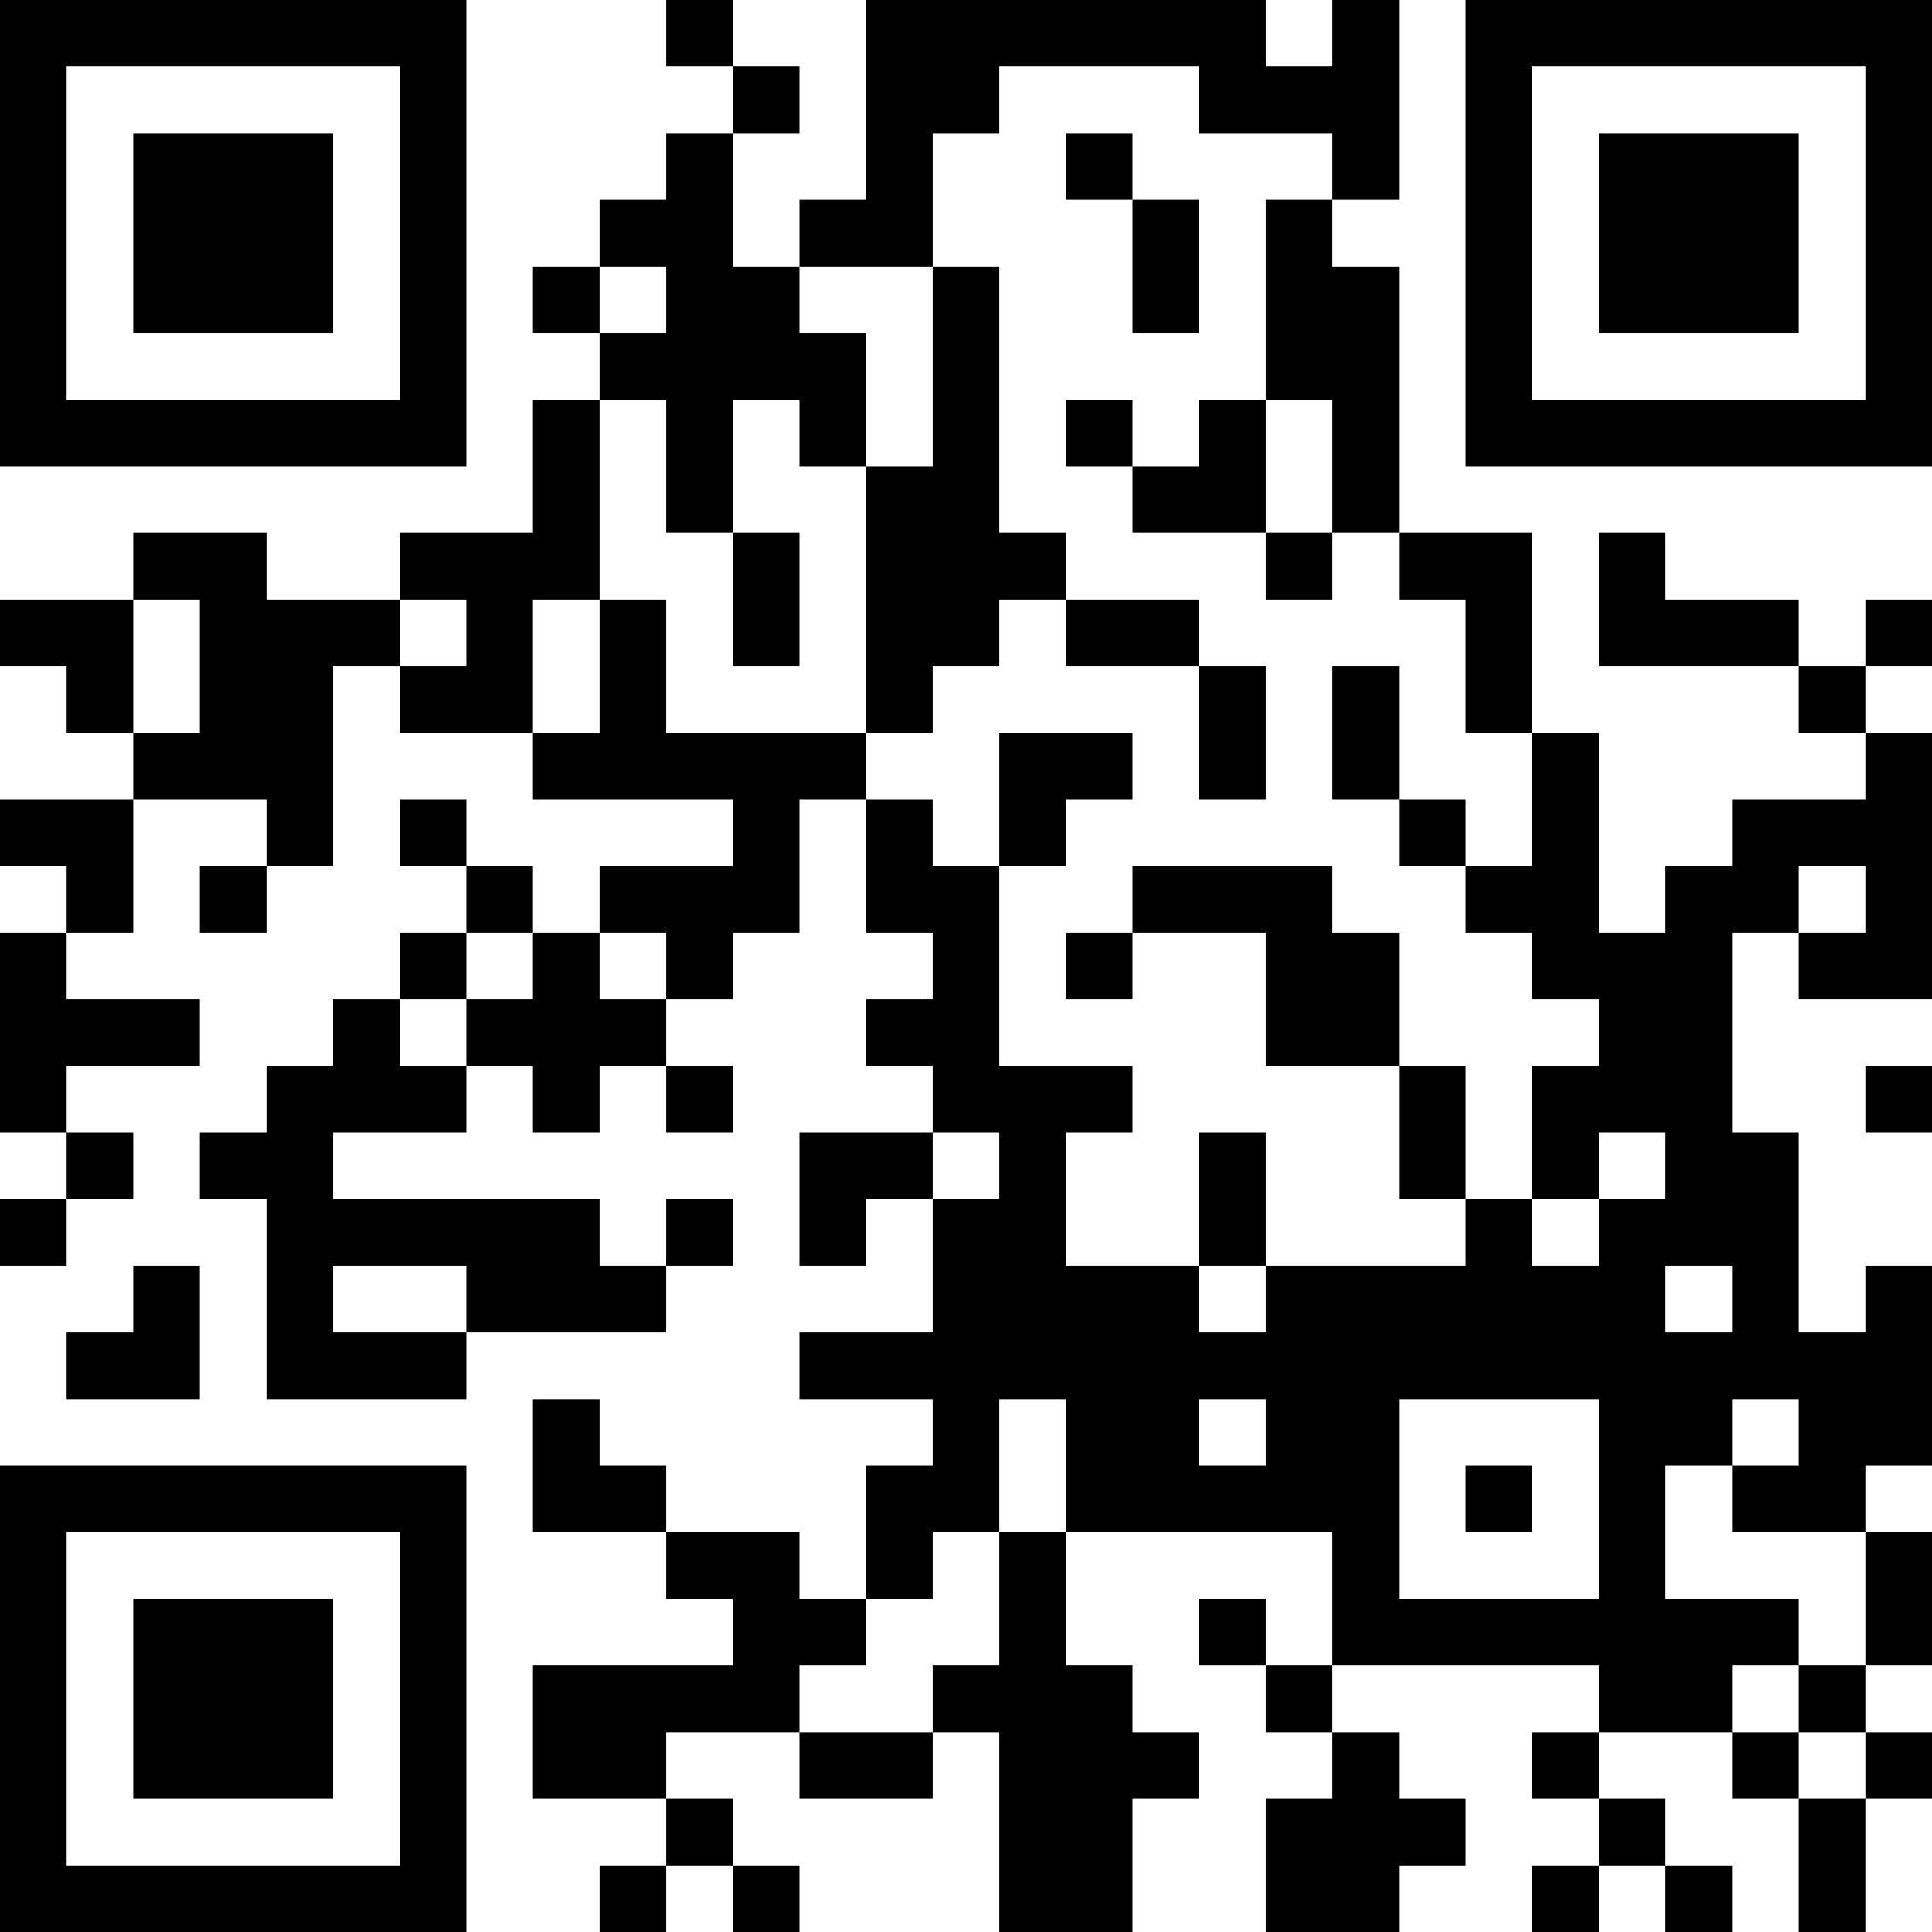
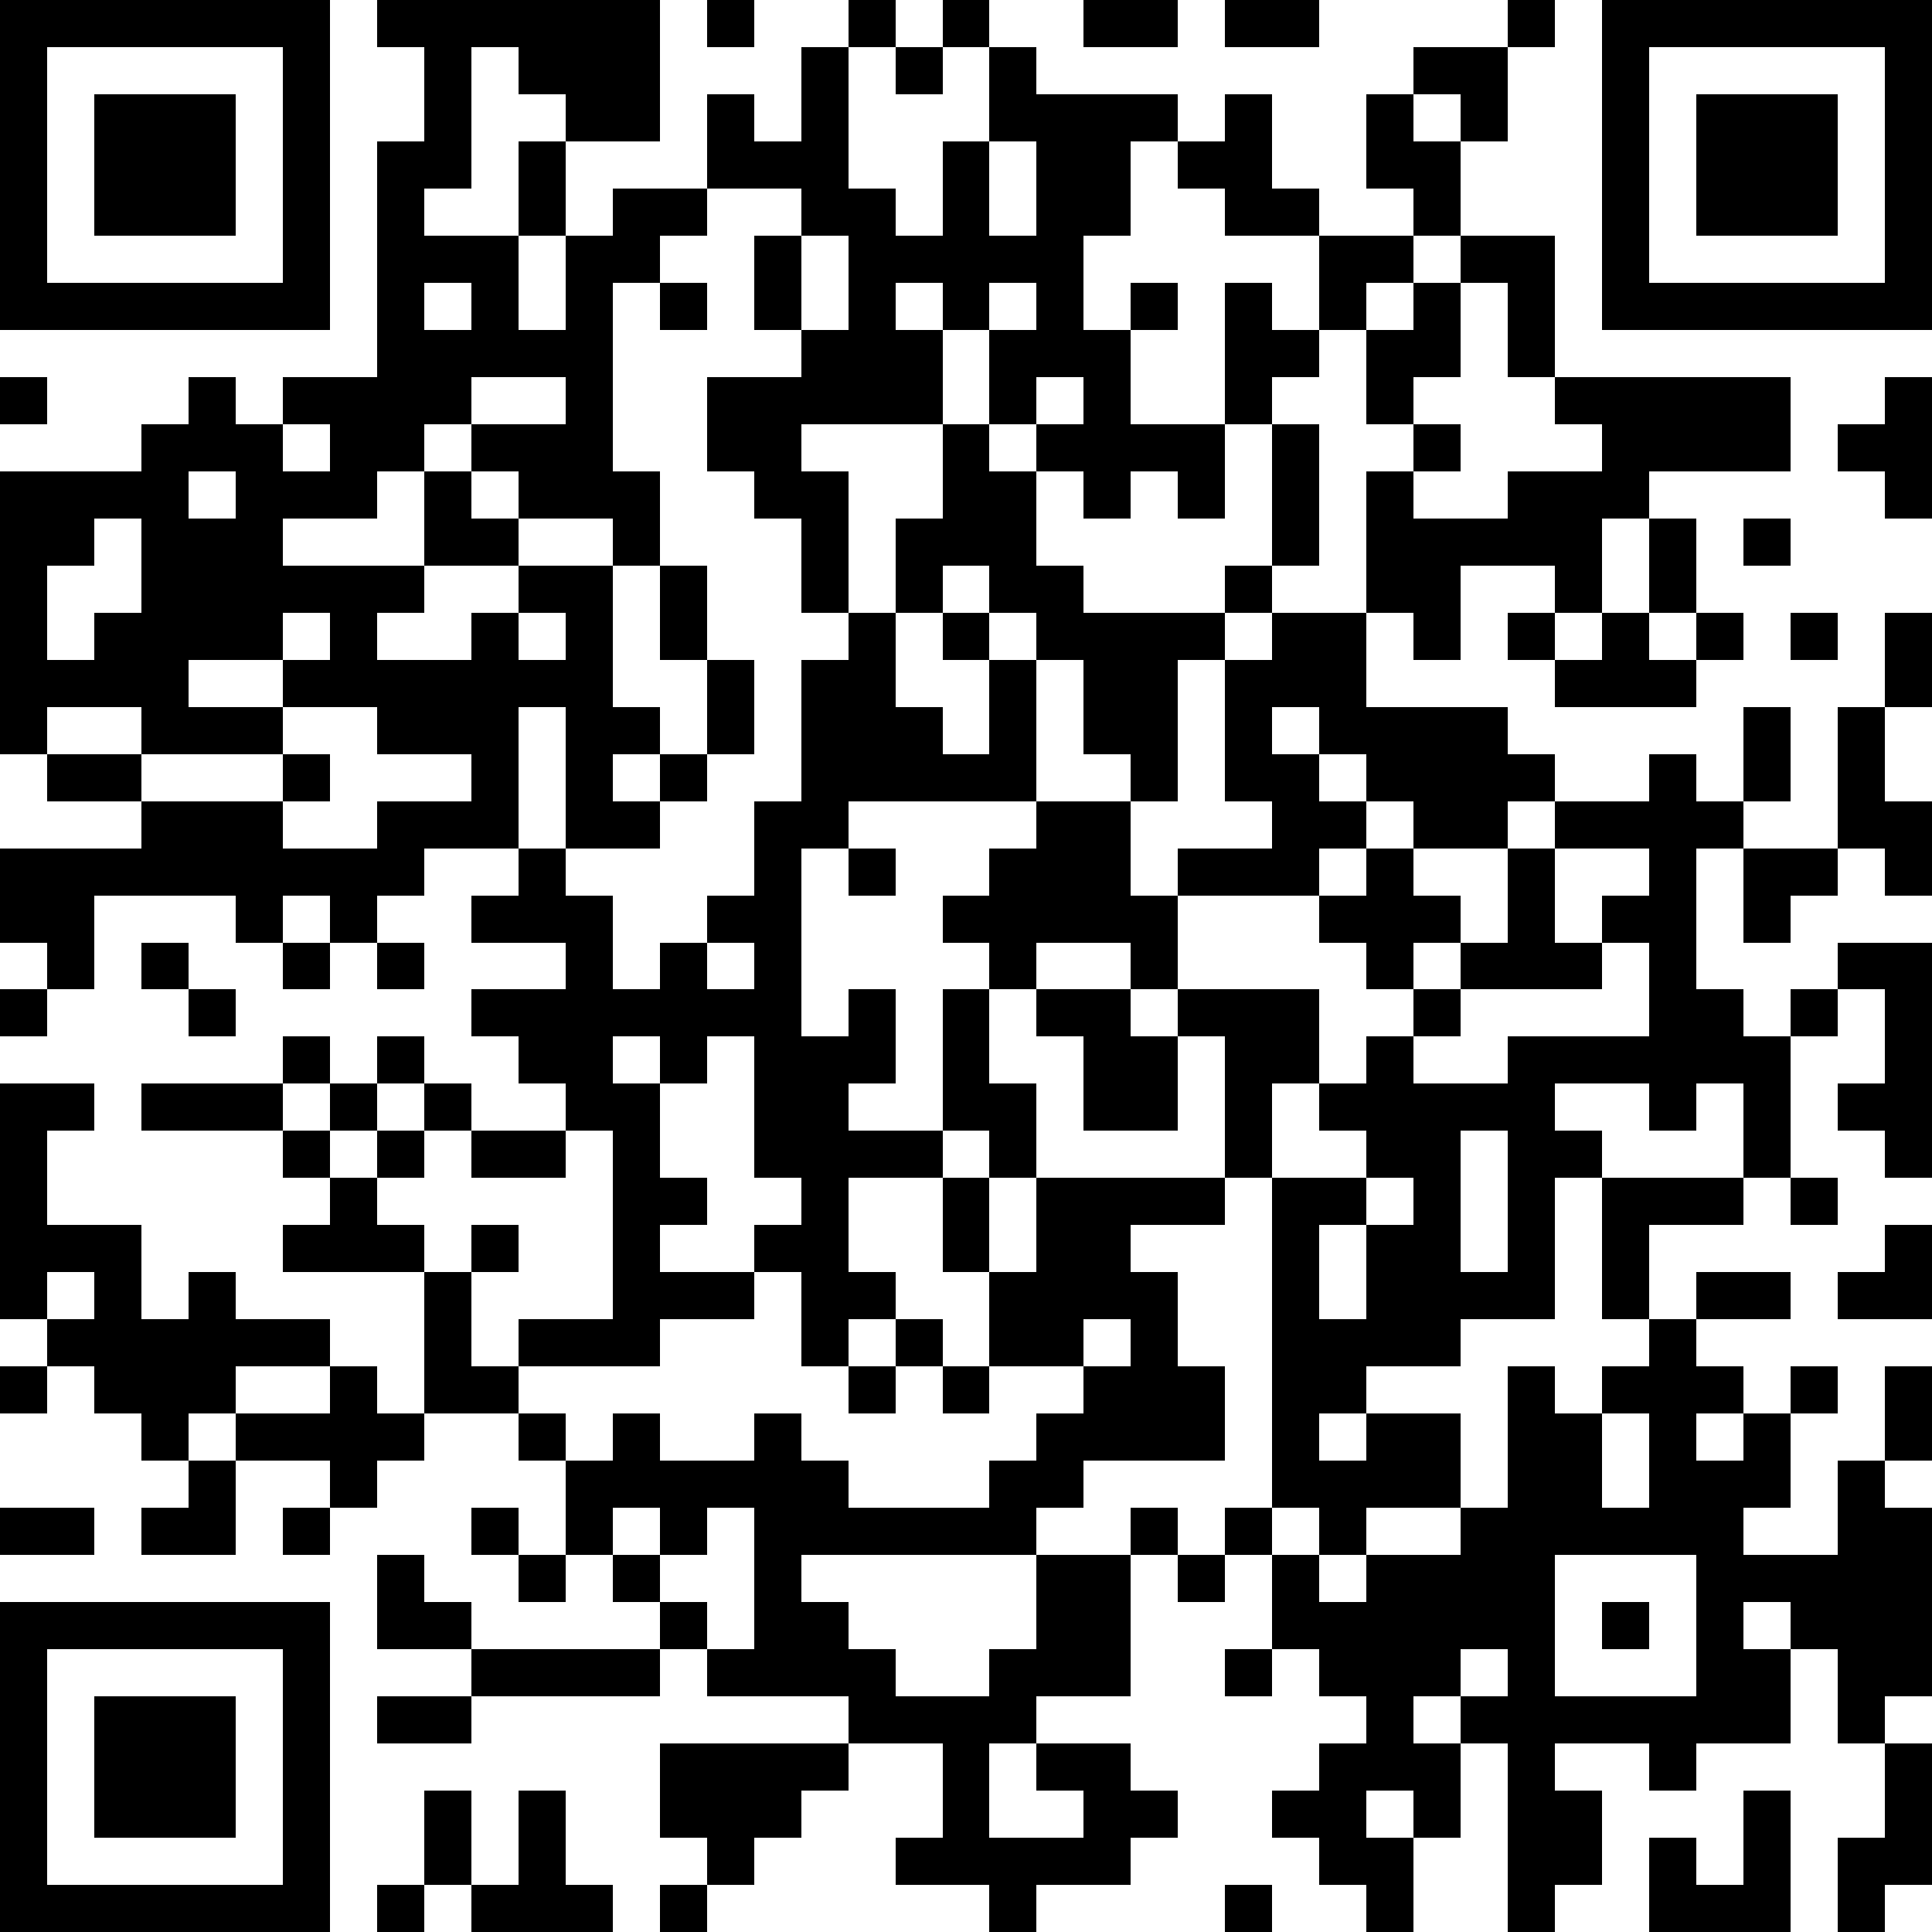
- <svg xmlns="http://www.w3.org/2000/svg" width="29mm" height="29mm" version="1.1" viewBox="0 0 29 29">
-   <path d="M0,0H1V1H0zM1,0H2V1H1zM2,0H3V1H2zM3,0H4V1H3zM4,0H5V1H4zM5,0H6V1H5zM6,0H7V1H6zM10,0H11V1H10zM13,0H14V1H13zM14,0H15V1H14zM15,0H16V1H15zM16,0H17V1H16zM17,0H18V1H17zM18,0H19V1H18zM20,0H21V1H20zM22,0H23V1H22zM23,0H24V1H23zM24,0H25V1H24zM25,0H26V1H25zM26,0H27V1H26zM27,0H28V1H27zM28,0H29V1H28zM0,1H1V2H0zM6,1H7V2H6zM11,1H12V2H11zM13,1H14V2H13zM14,1H15V2H14zM18,1H19V2H18zM19,1H20V2H19zM20,1H21V2H20zM22,1H23V2H22zM28,1H29V2H28zM0,2H1V3H0zM2,2H3V3H2zM3,2H4V3H3zM4,2H5V3H4zM6,2H7V3H6zM10,2H11V3H10zM13,2H14V3H13zM16,2H17V3H16zM20,2H21V3H20zM22,2H23V3H22zM24,2H25V3H24zM25,2H26V3H25zM26,2H27V3H26zM28,2H29V3H28zM0,3H1V4H0zM2,3H3V4H2zM3,3H4V4H3zM4,3H5V4H4zM6,3H7V4H6zM9,3H10V4H9zM10,3H11V4H10zM12,3H13V4H12zM13,3H14V4H13zM17,3H18V4H17zM19,3H20V4H19zM22,3H23V4H22zM24,3H25V4H24zM25,3H26V4H25zM26,3H27V4H26zM28,3H29V4H28zM0,4H1V5H0zM2,4H3V5H2zM3,4H4V5H3zM4,4H5V5H4zM6,4H7V5H6zM8,4H9V5H8zM10,4H11V5H10zM11,4H12V5H11zM14,4H15V5H14zM17,4H18V5H17zM19,4H20V5H19zM20,4H21V5H20zM22,4H23V5H22zM24,4H25V5H24zM25,4H26V5H25zM26,4H27V5H26zM28,4H29V5H28zM0,5H1V6H0zM6,5H7V6H6zM9,5H10V6H9zM10,5H11V6H10zM11,5H12V6H11zM12,5H13V6H12zM14,5H15V6H14zM19,5H20V6H19zM20,5H21V6H20zM22,5H23V6H22zM28,5H29V6H28zM0,6H1V7H0zM1,6H2V7H1zM2,6H3V7H2zM3,6H4V7H3zM4,6H5V7H4zM5,6H6V7H5zM6,6H7V7H6zM8,6H9V7H8zM10,6H11V7H10zM12,6H13V7H12zM14,6H15V7H14zM16,6H17V7H16zM18,6H19V7H18zM20,6H21V7H20zM22,6H23V7H22zM23,6H24V7H23zM24,6H25V7H24zM25,6H26V7H25zM26,6H27V7H26zM27,6H28V7H27zM28,6H29V7H28zM8,7H9V8H8zM10,7H11V8H10zM13,7H14V8H13zM14,7H15V8H14zM17,7H18V8H17zM18,7H19V8H18zM20,7H21V8H20zM2,8H3V9H2zM3,8H4V9H3zM6,8H7V9H6zM7,8H8V9H7zM8,8H9V9H8zM11,8H12V9H11zM13,8H14V9H13zM14,8H15V9H14zM15,8H16V9H15zM19,8H20V9H19zM21,8H22V9H21zM22,8H23V9H22zM24,8H25V9H24zM0,9H1V10H0zM1,9H2V10H1zM3,9H4V10H3zM4,9H5V10H4zM5,9H6V10H5zM7,9H8V10H7zM9,9H10V10H9zM11,9H12V10H11zM13,9H14V10H13zM14,9H15V10H14zM16,9H17V10H16zM17,9H18V10H17zM22,9H23V10H22zM24,9H25V10H24zM25,9H26V10H25zM26,9H27V10H26zM28,9H29V10H28zM1,10H2V11H1zM3,10H4V11H3zM4,10H5V11H4zM6,10H7V11H6zM7,10H8V11H7zM9,10H10V11H9zM13,10H14V11H13zM18,10H19V11H18zM20,10H21V11H20zM22,10H23V11H22zM27,10H28V11H27zM2,11H3V12H2zM3,11H4V12H3zM4,11H5V12H4zM8,11H9V12H8zM9,11H10V12H9zM10,11H11V12H10zM11,11H12V12H11zM12,11H13V12H12zM15,11H16V12H15zM16,11H17V12H16zM18,11H19V12H18zM20,11H21V12H20zM23,11H24V12H23zM28,11H29V12H28zM0,12H1V13H0zM1,12H2V13H1zM4,12H5V13H4zM6,12H7V13H6zM11,12H12V13H11zM13,12H14V13H13zM15,12H16V13H15zM21,12H22V13H21zM23,12H24V13H23zM26,12H27V13H26zM27,12H28V13H27zM28,12H29V13H28zM1,13H2V14H1zM3,13H4V14H3zM7,13H8V14H7zM9,13H10V14H9zM10,13H11V14H10zM11,13H12V14H11zM13,13H14V14H13zM14,13H15V14H14zM17,13H18V14H17zM18,13H19V14H18zM19,13H20V14H19zM22,13H23V14H22zM23,13H24V14H23zM25,13H26V14H25zM26,13H27V14H26zM28,13H29V14H28zM0,14H1V15H0zM6,14H7V15H6zM8,14H9V15H8zM10,14H11V15H10zM14,14H15V15H14zM16,14H17V15H16zM19,14H20V15H19zM20,14H21V15H20zM23,14H24V15H23zM24,14H25V15H24zM25,14H26V15H25zM27,14H28V15H27zM28,14H29V15H28zM0,15H1V16H0zM1,15H2V16H1zM2,15H3V16H2zM5,15H6V16H5zM7,15H8V16H7zM8,15H9V16H8zM9,15H10V16H9zM13,15H14V16H13zM14,15H15V16H14zM19,15H20V16H19zM20,15H21V16H20zM24,15H25V16H24zM25,15H26V16H25zM0,16H1V17H0zM4,16H5V17H4zM5,16H6V17H5zM6,16H7V17H6zM8,16H9V17H8zM10,16H11V17H10zM14,16H15V17H14zM15,16H16V17H15zM16,16H17V17H16zM21,16H22V17H21zM23,16H24V17H23zM24,16H25V17H24zM25,16H26V17H25zM28,16H29V17H28zM1,17H2V18H1zM3,17H4V18H3zM4,17H5V18H4zM12,17H13V18H12zM13,17H14V18H13zM15,17H16V18H15zM18,17H19V18H18zM21,17H22V18H21zM23,17H24V18H23zM25,17H26V18H25zM26,17H27V18H26zM0,18H1V19H0zM4,18H5V19H4zM5,18H6V19H5zM6,18H7V19H6zM7,18H8V19H7zM8,18H9V19H8zM10,18H11V19H10zM12,18H13V19H12zM14,18H15V19H14zM15,18H16V19H15zM18,18H19V19H18zM22,18H23V19H22zM24,18H25V19H24zM25,18H26V19H25zM26,18H27V19H26zM2,19H3V20H2zM4,19H5V20H4zM7,19H8V20H7zM8,19H9V20H8zM9,19H10V20H9zM14,19H15V20H14zM15,19H16V20H15zM16,19H17V20H16zM17,19H18V20H17zM19,19H20V20H19zM20,19H21V20H20zM21,19H22V20H21zM22,19H23V20H22zM23,19H24V20H23zM24,19H25V20H24zM26,19H27V20H26zM28,19H29V20H28zM1,20H2V21H1zM2,20H3V21H2zM4,20H5V21H4zM5,20H6V21H5zM6,20H7V21H6zM12,20H13V21H12zM13,20H14V21H13zM14,20H15V21H14zM15,20H16V21H15zM16,20H17V21H16zM17,20H18V21H17zM18,20H19V21H18zM19,20H20V21H19zM20,20H21V21H20zM21,20H22V21H21zM22,20H23V21H22zM23,20H24V21H23zM24,20H25V21H24zM25,20H26V21H25zM26,20H27V21H26zM27,20H28V21H27zM28,20H29V21H28zM8,21H9V22H8zM14,21H15V22H14zM16,21H17V22H16zM17,21H18V22H17zM19,21H20V22H19zM20,21H21V22H20zM24,21H25V22H24zM25,21H26V22H25zM27,21H28V22H27zM28,21H29V22H28zM0,22H1V23H0zM1,22H2V23H1zM2,22H3V23H2zM3,22H4V23H3zM4,22H5V23H4zM5,22H6V23H5zM6,22H7V23H6zM8,22H9V23H8zM9,22H10V23H9zM13,22H14V23H13zM14,22H15V23H14zM16,22H17V23H16zM17,22H18V23H17zM18,22H19V23H18zM19,22H20V23H19zM20,22H21V23H20zM22,22H23V23H22zM24,22H25V23H24zM26,22H27V23H26zM27,22H28V23H27zM0,23H1V24H0zM6,23H7V24H6zM10,23H11V24H10zM11,23H12V24H11zM13,23H14V24H13zM15,23H16V24H15zM20,23H21V24H20zM24,23H25V24H24zM28,23H29V24H28zM0,24H1V25H0zM2,24H3V25H2zM3,24H4V25H3zM4,24H5V25H4zM6,24H7V25H6zM11,24H12V25H11zM12,24H13V25H12zM15,24H16V25H15zM18,24H19V25H18zM20,24H21V25H20zM21,24H22V25H21zM22,24H23V25H22zM23,24H24V25H23zM24,24H25V25H24zM25,24H26V25H25zM26,24H27V25H26zM28,24H29V25H28zM0,25H1V26H0zM2,25H3V26H2zM3,25H4V26H3zM4,25H5V26H4zM6,25H7V26H6zM8,25H9V26H8zM9,25H10V26H9zM10,25H11V26H10zM11,25H12V26H11zM14,25H15V26H14zM15,25H16V26H15zM16,25H17V26H16zM19,25H20V26H19zM24,25H25V26H24zM25,25H26V26H25zM27,25H28V26H27zM0,26H1V27H0zM2,26H3V27H2zM3,26H4V27H3zM4,26H5V27H4zM6,26H7V27H6zM8,26H9V27H8zM9,26H10V27H9zM12,26H13V27H12zM13,26H14V27H13zM15,26H16V27H15zM16,26H17V27H16zM17,26H18V27H17zM20,26H21V27H20zM23,26H24V27H23zM26,26H27V27H26zM28,26H29V27H28zM0,27H1V28H0zM6,27H7V28H6zM10,27H11V28H10zM15,27H16V28H15zM16,27H17V28H16zM19,27H20V28H19zM20,27H21V28H20zM21,27H22V28H21zM24,27H25V28H24zM27,27H28V28H27zM0,28H1V29H0zM1,28H2V29H1zM2,28H3V29H2zM3,28H4V29H3zM4,28H5V29H4zM5,28H6V29H5zM6,28H7V29H6zM9,28H10V29H9zM11,28H12V29H11zM15,28H16V29H15zM16,28H17V29H16zM19,28H20V29H19zM20,28H21V29H20zM23,28H24V29H23zM25,28H26V29H25zM27,28H28V29H27z" id="qr-path" fill="#000000" fill-opacity="1" fill-rule="nonzero" stroke="none" />
+ <svg xmlns="http://www.w3.org/2000/svg" width="41mm" height="41mm" version="1.1" viewBox="0 0 41 41" shape-rendering="crispEdges">
+   <path d="M0,0h1v1h-1zM1,0h1v1h-1zM2,0h1v1h-1zM3,0h1v1h-1zM4,0h1v1h-1zM5,0h1v1h-1zM6,0h1v1h-1zM8,0h1v1h-1zM9,0h1v1h-1zM10,0h1v1h-1zM11,0h1v1h-1zM12,0h1v1h-1zM13,0h1v1h-1zM15,0h1v1h-1zM18,0h1v1h-1zM20,0h1v1h-1zM23,0h1v1h-1zM24,0h1v1h-1zM26,0h1v1h-1zM27,0h1v1h-1zM32,0h1v1h-1zM34,0h1v1h-1zM35,0h1v1h-1zM36,0h1v1h-1zM37,0h1v1h-1zM38,0h1v1h-1zM39,0h1v1h-1zM40,0h1v1h-1zM0,1h1v1h-1zM6,1h1v1h-1zM9,1h1v1h-1zM11,1h1v1h-1zM12,1h1v1h-1zM13,1h1v1h-1zM17,1h1v1h-1zM19,1h1v1h-1zM21,1h1v1h-1zM30,1h1v1h-1zM31,1h1v1h-1zM34,1h1v1h-1zM40,1h1v1h-1zM0,2h1v1h-1zM2,2h1v1h-1zM3,2h1v1h-1zM4,2h1v1h-1zM6,2h1v1h-1zM9,2h1v1h-1zM12,2h1v1h-1zM13,2h1v1h-1zM15,2h1v1h-1zM17,2h1v1h-1zM21,2h1v1h-1zM22,2h1v1h-1zM23,2h1v1h-1zM24,2h1v1h-1zM26,2h1v1h-1zM29,2h1v1h-1zM31,2h1v1h-1zM34,2h1v1h-1zM36,2h1v1h-1zM37,2h1v1h-1zM38,2h1v1h-1zM40,2h1v1h-1zM0,3h1v1h-1zM2,3h1v1h-1zM3,3h1v1h-1zM4,3h1v1h-1zM6,3h1v1h-1zM8,3h1v1h-1zM9,3h1v1h-1zM11,3h1v1h-1zM15,3h1v1h-1zM16,3h1v1h-1zM17,3h1v1h-1zM20,3h1v1h-1zM22,3h1v1h-1zM23,3h1v1h-1zM25,3h1v1h-1zM26,3h1v1h-1zM29,3h1v1h-1zM30,3h1v1h-1zM34,3h1v1h-1zM36,3h1v1h-1zM37,3h1v1h-1zM38,3h1v1h-1zM40,3h1v1h-1zM0,4h1v1h-1zM2,4h1v1h-1zM3,4h1v1h-1zM4,4h1v1h-1zM6,4h1v1h-1zM8,4h1v1h-1zM11,4h1v1h-1zM13,4h1v1h-1zM14,4h1v1h-1zM17,4h1v1h-1zM18,4h1v1h-1zM20,4h1v1h-1zM22,4h1v1h-1zM23,4h1v1h-1zM26,4h1v1h-1zM27,4h1v1h-1zM30,4h1v1h-1zM34,4h1v1h-1zM36,4h1v1h-1zM37,4h1v1h-1zM38,4h1v1h-1zM40,4h1v1h-1zM0,5h1v1h-1zM6,5h1v1h-1zM8,5h1v1h-1zM9,5h1v1h-1zM10,5h1v1h-1zM12,5h1v1h-1zM13,5h1v1h-1zM16,5h1v1h-1zM18,5h1v1h-1zM19,5h1v1h-1zM20,5h1v1h-1zM21,5h1v1h-1zM22,5h1v1h-1zM28,5h1v1h-1zM29,5h1v1h-1zM31,5h1v1h-1zM32,5h1v1h-1zM34,5h1v1h-1zM40,5h1v1h-1zM0,6h1v1h-1zM1,6h1v1h-1zM2,6h1v1h-1zM3,6h1v1h-1zM4,6h1v1h-1zM5,6h1v1h-1zM6,6h1v1h-1zM8,6h1v1h-1zM10,6h1v1h-1zM12,6h1v1h-1zM14,6h1v1h-1zM16,6h1v1h-1zM18,6h1v1h-1zM20,6h1v1h-1zM22,6h1v1h-1zM24,6h1v1h-1zM26,6h1v1h-1zM28,6h1v1h-1zM30,6h1v1h-1zM32,6h1v1h-1zM34,6h1v1h-1zM35,6h1v1h-1zM36,6h1v1h-1zM37,6h1v1h-1zM38,6h1v1h-1zM39,6h1v1h-1zM40,6h1v1h-1zM8,7h1v1h-1zM9,7h1v1h-1zM10,7h1v1h-1zM11,7h1v1h-1zM12,7h1v1h-1zM17,7h1v1h-1zM18,7h1v1h-1zM19,7h1v1h-1zM21,7h1v1h-1zM22,7h1v1h-1zM23,7h1v1h-1zM26,7h1v1h-1zM27,7h1v1h-1zM29,7h1v1h-1zM30,7h1v1h-1zM32,7h1v1h-1zM0,8h1v1h-1zM4,8h1v1h-1zM6,8h1v1h-1zM7,8h1v1h-1zM8,8h1v1h-1zM9,8h1v1h-1zM12,8h1v1h-1zM15,8h1v1h-1zM16,8h1v1h-1zM17,8h1v1h-1zM18,8h1v1h-1zM19,8h1v1h-1zM21,8h1v1h-1zM23,8h1v1h-1zM26,8h1v1h-1zM29,8h1v1h-1zM33,8h1v1h-1zM34,8h1v1h-1zM35,8h1v1h-1zM36,8h1v1h-1zM37,8h1v1h-1zM40,8h1v1h-1zM3,9h1v1h-1zM4,9h1v1h-1zM5,9h1v1h-1zM7,9h1v1h-1zM8,9h1v1h-1zM10,9h1v1h-1zM11,9h1v1h-1zM12,9h1v1h-1zM15,9h1v1h-1zM16,9h1v1h-1zM20,9h1v1h-1zM22,9h1v1h-1zM23,9h1v1h-1zM24,9h1v1h-1zM25,9h1v1h-1zM27,9h1v1h-1zM30,9h1v1h-1zM34,9h1v1h-1zM35,9h1v1h-1zM36,9h1v1h-1zM37,9h1v1h-1zM39,9h1v1h-1zM40,9h1v1h-1zM0,10h1v1h-1zM1,10h1v1h-1zM2,10h1v1h-1zM3,10h1v1h-1zM5,10h1v1h-1zM6,10h1v1h-1zM7,10h1v1h-1zM9,10h1v1h-1zM11,10h1v1h-1zM12,10h1v1h-1zM13,10h1v1h-1zM16,10h1v1h-1zM17,10h1v1h-1zM20,10h1v1h-1zM21,10h1v1h-1zM23,10h1v1h-1zM25,10h1v1h-1zM27,10h1v1h-1zM29,10h1v1h-1zM32,10h1v1h-1zM33,10h1v1h-1zM34,10h1v1h-1zM40,10h1v1h-1zM0,11h1v1h-1zM1,11h1v1h-1zM3,11h1v1h-1zM4,11h1v1h-1zM5,11h1v1h-1zM9,11h1v1h-1zM10,11h1v1h-1zM13,11h1v1h-1zM17,11h1v1h-1zM19,11h1v1h-1zM20,11h1v1h-1zM21,11h1v1h-1zM27,11h1v1h-1zM29,11h1v1h-1zM30,11h1v1h-1zM31,11h1v1h-1zM32,11h1v1h-1zM33,11h1v1h-1zM35,11h1v1h-1zM37,11h1v1h-1zM0,12h1v1h-1zM3,12h1v1h-1zM4,12h1v1h-1zM5,12h1v1h-1zM6,12h1v1h-1zM7,12h1v1h-1zM8,12h1v1h-1zM11,12h1v1h-1zM12,12h1v1h-1zM14,12h1v1h-1zM17,12h1v1h-1zM19,12h1v1h-1zM21,12h1v1h-1zM22,12h1v1h-1zM26,12h1v1h-1zM29,12h1v1h-1zM30,12h1v1h-1zM33,12h1v1h-1zM35,12h1v1h-1zM0,13h1v1h-1zM2,13h1v1h-1zM3,13h1v1h-1zM4,13h1v1h-1zM5,13h1v1h-1zM7,13h1v1h-1zM10,13h1v1h-1zM12,13h1v1h-1zM14,13h1v1h-1zM18,13h1v1h-1zM20,13h1v1h-1zM22,13h1v1h-1zM23,13h1v1h-1zM24,13h1v1h-1zM25,13h1v1h-1zM27,13h1v1h-1zM28,13h1v1h-1zM30,13h1v1h-1zM32,13h1v1h-1zM34,13h1v1h-1zM36,13h1v1h-1zM38,13h1v1h-1zM40,13h1v1h-1zM0,14h1v1h-1zM1,14h1v1h-1zM2,14h1v1h-1zM3,14h1v1h-1zM6,14h1v1h-1zM7,14h1v1h-1zM8,14h1v1h-1zM9,14h1v1h-1zM10,14h1v1h-1zM11,14h1v1h-1zM12,14h1v1h-1zM15,14h1v1h-1zM17,14h1v1h-1zM18,14h1v1h-1zM21,14h1v1h-1zM23,14h1v1h-1zM24,14h1v1h-1zM26,14h1v1h-1zM27,14h1v1h-1zM28,14h1v1h-1zM33,14h1v1h-1zM34,14h1v1h-1zM35,14h1v1h-1zM40,14h1v1h-1zM0,15h1v1h-1zM3,15h1v1h-1zM4,15h1v1h-1zM5,15h1v1h-1zM8,15h1v1h-1zM9,15h1v1h-1zM10,15h1v1h-1zM12,15h1v1h-1zM13,15h1v1h-1zM15,15h1v1h-1zM17,15h1v1h-1zM18,15h1v1h-1zM19,15h1v1h-1zM21,15h1v1h-1zM23,15h1v1h-1zM24,15h1v1h-1zM26,15h1v1h-1zM28,15h1v1h-1zM29,15h1v1h-1zM30,15h1v1h-1zM31,15h1v1h-1zM37,15h1v1h-1zM39,15h1v1h-1zM1,16h1v1h-1zM2,16h1v1h-1zM6,16h1v1h-1zM10,16h1v1h-1zM12,16h1v1h-1zM14,16h1v1h-1zM17,16h1v1h-1zM18,16h1v1h-1zM19,16h1v1h-1zM20,16h1v1h-1zM21,16h1v1h-1zM24,16h1v1h-1zM26,16h1v1h-1zM27,16h1v1h-1zM29,16h1v1h-1zM30,16h1v1h-1zM31,16h1v1h-1zM32,16h1v1h-1zM35,16h1v1h-1zM37,16h1v1h-1zM39,16h1v1h-1zM3,17h1v1h-1zM4,17h1v1h-1zM5,17h1v1h-1zM8,17h1v1h-1zM9,17h1v1h-1zM10,17h1v1h-1zM12,17h1v1h-1zM13,17h1v1h-1zM16,17h1v1h-1zM17,17h1v1h-1zM22,17h1v1h-1zM23,17h1v1h-1zM27,17h1v1h-1zM28,17h1v1h-1zM30,17h1v1h-1zM31,17h1v1h-1zM33,17h1v1h-1zM34,17h1v1h-1zM35,17h1v1h-1zM36,17h1v1h-1zM39,17h1v1h-1zM40,17h1v1h-1zM0,18h1v1h-1zM1,18h1v1h-1zM2,18h1v1h-1zM3,18h1v1h-1zM4,18h1v1h-1zM5,18h1v1h-1zM6,18h1v1h-1zM7,18h1v1h-1zM8,18h1v1h-1zM11,18h1v1h-1zM16,18h1v1h-1zM18,18h1v1h-1zM21,18h1v1h-1zM22,18h1v1h-1zM23,18h1v1h-1zM25,18h1v1h-1zM26,18h1v1h-1zM27,18h1v1h-1zM29,18h1v1h-1zM32,18h1v1h-1zM35,18h1v1h-1zM37,18h1v1h-1zM38,18h1v1h-1zM40,18h1v1h-1zM0,19h1v1h-1zM1,19h1v1h-1zM5,19h1v1h-1zM7,19h1v1h-1zM10,19h1v1h-1zM11,19h1v1h-1zM12,19h1v1h-1zM15,19h1v1h-1zM16,19h1v1h-1zM20,19h1v1h-1zM21,19h1v1h-1zM22,19h1v1h-1zM23,19h1v1h-1zM24,19h1v1h-1zM28,19h1v1h-1zM29,19h1v1h-1zM30,19h1v1h-1zM32,19h1v1h-1zM34,19h1v1h-1zM35,19h1v1h-1zM37,19h1v1h-1zM1,20h1v1h-1zM3,20h1v1h-1zM6,20h1v1h-1zM8,20h1v1h-1zM12,20h1v1h-1zM14,20h1v1h-1zM16,20h1v1h-1zM21,20h1v1h-1zM24,20h1v1h-1zM29,20h1v1h-1zM31,20h1v1h-1zM32,20h1v1h-1zM33,20h1v1h-1zM35,20h1v1h-1zM39,20h1v1h-1zM40,20h1v1h-1zM0,21h1v1h-1zM4,21h1v1h-1zM10,21h1v1h-1zM11,21h1v1h-1zM12,21h1v1h-1zM13,21h1v1h-1zM14,21h1v1h-1zM15,21h1v1h-1zM16,21h1v1h-1zM18,21h1v1h-1zM20,21h1v1h-1zM22,21h1v1h-1zM23,21h1v1h-1zM25,21h1v1h-1zM26,21h1v1h-1zM27,21h1v1h-1zM30,21h1v1h-1zM35,21h1v1h-1zM36,21h1v1h-1zM38,21h1v1h-1zM40,21h1v1h-1zM6,22h1v1h-1zM8,22h1v1h-1zM11,22h1v1h-1zM12,22h1v1h-1zM14,22h1v1h-1zM16,22h1v1h-1zM17,22h1v1h-1zM18,22h1v1h-1zM20,22h1v1h-1zM23,22h1v1h-1zM24,22h1v1h-1zM26,22h1v1h-1zM27,22h1v1h-1zM29,22h1v1h-1zM32,22h1v1h-1zM33,22h1v1h-1zM34,22h1v1h-1zM35,22h1v1h-1zM36,22h1v1h-1zM37,22h1v1h-1zM40,22h1v1h-1zM0,23h1v1h-1zM1,23h1v1h-1zM3,23h1v1h-1zM4,23h1v1h-1zM5,23h1v1h-1zM7,23h1v1h-1zM9,23h1v1h-1zM12,23h1v1h-1zM13,23h1v1h-1zM16,23h1v1h-1zM17,23h1v1h-1zM20,23h1v1h-1zM21,23h1v1h-1zM23,23h1v1h-1zM24,23h1v1h-1zM26,23h1v1h-1zM28,23h1v1h-1zM29,23h1v1h-1zM30,23h1v1h-1zM31,23h1v1h-1zM32,23h1v1h-1zM35,23h1v1h-1zM37,23h1v1h-1zM39,23h1v1h-1zM40,23h1v1h-1zM0,24h1v1h-1zM6,24h1v1h-1zM8,24h1v1h-1zM10,24h1v1h-1zM11,24h1v1h-1zM13,24h1v1h-1zM16,24h1v1h-1zM17,24h1v1h-1zM18,24h1v1h-1zM19,24h1v1h-1zM21,24h1v1h-1zM26,24h1v1h-1zM29,24h1v1h-1zM30,24h1v1h-1zM32,24h1v1h-1zM33,24h1v1h-1zM37,24h1v1h-1zM40,24h1v1h-1zM0,25h1v1h-1zM7,25h1v1h-1zM13,25h1v1h-1zM14,25h1v1h-1zM17,25h1v1h-1zM20,25h1v1h-1zM22,25h1v1h-1zM23,25h1v1h-1zM24,25h1v1h-1zM25,25h1v1h-1zM27,25h1v1h-1zM28,25h1v1h-1zM30,25h1v1h-1zM32,25h1v1h-1zM34,25h1v1h-1zM35,25h1v1h-1zM36,25h1v1h-1zM38,25h1v1h-1zM0,26h1v1h-1zM1,26h1v1h-1zM2,26h1v1h-1zM6,26h1v1h-1zM7,26h1v1h-1zM8,26h1v1h-1zM10,26h1v1h-1zM13,26h1v1h-1zM16,26h1v1h-1zM17,26h1v1h-1zM20,26h1v1h-1zM22,26h1v1h-1zM23,26h1v1h-1zM27,26h1v1h-1zM29,26h1v1h-1zM30,26h1v1h-1zM32,26h1v1h-1zM34,26h1v1h-1zM40,26h1v1h-1zM0,27h1v1h-1zM2,27h1v1h-1zM4,27h1v1h-1zM9,27h1v1h-1zM13,27h1v1h-1zM14,27h1v1h-1zM15,27h1v1h-1zM17,27h1v1h-1zM18,27h1v1h-1zM21,27h1v1h-1zM22,27h1v1h-1zM23,27h1v1h-1zM24,27h1v1h-1zM27,27h1v1h-1zM29,27h1v1h-1zM30,27h1v1h-1zM31,27h1v1h-1zM32,27h1v1h-1zM34,27h1v1h-1zM36,27h1v1h-1zM37,27h1v1h-1zM39,27h1v1h-1zM40,27h1v1h-1zM1,28h1v1h-1zM2,28h1v1h-1zM3,28h1v1h-1zM4,28h1v1h-1zM5,28h1v1h-1zM6,28h1v1h-1zM9,28h1v1h-1zM11,28h1v1h-1zM12,28h1v1h-1zM13,28h1v1h-1zM17,28h1v1h-1zM19,28h1v1h-1zM21,28h1v1h-1zM22,28h1v1h-1zM24,28h1v1h-1zM27,28h1v1h-1zM28,28h1v1h-1zM29,28h1v1h-1zM30,28h1v1h-1zM35,28h1v1h-1zM0,29h1v1h-1zM2,29h1v1h-1zM3,29h1v1h-1zM4,29h1v1h-1zM7,29h1v1h-1zM9,29h1v1h-1zM10,29h1v1h-1zM18,29h1v1h-1zM20,29h1v1h-1zM23,29h1v1h-1zM24,29h1v1h-1zM25,29h1v1h-1zM27,29h1v1h-1zM28,29h1v1h-1zM32,29h1v1h-1zM34,29h1v1h-1zM35,29h1v1h-1zM36,29h1v1h-1zM38,29h1v1h-1zM40,29h1v1h-1zM3,30h1v1h-1zM5,30h1v1h-1zM6,30h1v1h-1zM7,30h1v1h-1zM8,30h1v1h-1zM11,30h1v1h-1zM13,30h1v1h-1zM16,30h1v1h-1zM22,30h1v1h-1zM23,30h1v1h-1zM24,30h1v1h-1zM25,30h1v1h-1zM27,30h1v1h-1zM29,30h1v1h-1zM30,30h1v1h-1zM32,30h1v1h-1zM33,30h1v1h-1zM35,30h1v1h-1zM37,30h1v1h-1zM40,30h1v1h-1zM4,31h1v1h-1zM7,31h1v1h-1zM12,31h1v1h-1zM13,31h1v1h-1zM14,31h1v1h-1zM15,31h1v1h-1zM16,31h1v1h-1zM17,31h1v1h-1zM21,31h1v1h-1zM22,31h1v1h-1zM27,31h1v1h-1zM28,31h1v1h-1zM29,31h1v1h-1zM30,31h1v1h-1zM32,31h1v1h-1zM33,31h1v1h-1zM35,31h1v1h-1zM36,31h1v1h-1zM37,31h1v1h-1zM39,31h1v1h-1zM0,32h1v1h-1zM1,32h1v1h-1zM3,32h1v1h-1zM4,32h1v1h-1zM6,32h1v1h-1zM10,32h1v1h-1zM12,32h1v1h-1zM14,32h1v1h-1zM16,32h1v1h-1zM17,32h1v1h-1zM18,32h1v1h-1zM19,32h1v1h-1zM20,32h1v1h-1zM21,32h1v1h-1zM24,32h1v1h-1zM26,32h1v1h-1zM28,32h1v1h-1zM31,32h1v1h-1zM32,32h1v1h-1zM33,32h1v1h-1zM34,32h1v1h-1zM35,32h1v1h-1zM36,32h1v1h-1zM39,32h1v1h-1zM40,32h1v1h-1zM8,33h1v1h-1zM11,33h1v1h-1zM13,33h1v1h-1zM16,33h1v1h-1zM22,33h1v1h-1zM23,33h1v1h-1zM25,33h1v1h-1zM27,33h1v1h-1zM29,33h1v1h-1zM30,33h1v1h-1zM31,33h1v1h-1zM32,33h1v1h-1zM36,33h1v1h-1zM37,33h1v1h-1zM38,33h1v1h-1zM39,33h1v1h-1zM40,33h1v1h-1zM0,34h1v1h-1zM1,34h1v1h-1zM2,34h1v1h-1zM3,34h1v1h-1zM4,34h1v1h-1zM5,34h1v1h-1zM6,34h1v1h-1zM8,34h1v1h-1zM9,34h1v1h-1zM14,34h1v1h-1zM16,34h1v1h-1zM17,34h1v1h-1zM22,34h1v1h-1zM23,34h1v1h-1zM27,34h1v1h-1zM28,34h1v1h-1zM29,34h1v1h-1zM30,34h1v1h-1zM31,34h1v1h-1zM32,34h1v1h-1zM34,34h1v1h-1zM36,34h1v1h-1zM38,34h1v1h-1zM39,34h1v1h-1zM40,34h1v1h-1zM0,35h1v1h-1zM6,35h1v1h-1zM10,35h1v1h-1zM11,35h1v1h-1zM12,35h1v1h-1zM13,35h1v1h-1zM15,35h1v1h-1zM16,35h1v1h-1zM17,35h1v1h-1zM18,35h1v1h-1zM21,35h1v1h-1zM22,35h1v1h-1zM23,35h1v1h-1zM26,35h1v1h-1zM28,35h1v1h-1zM29,35h1v1h-1zM30,35h1v1h-1zM32,35h1v1h-1zM36,35h1v1h-1zM37,35h1v1h-1zM39,35h1v1h-1zM40,35h1v1h-1zM0,36h1v1h-1zM2,36h1v1h-1zM3,36h1v1h-1zM4,36h1v1h-1zM6,36h1v1h-1zM8,36h1v1h-1zM9,36h1v1h-1zM18,36h1v1h-1zM19,36h1v1h-1zM20,36h1v1h-1zM21,36h1v1h-1zM29,36h1v1h-1zM31,36h1v1h-1zM32,36h1v1h-1zM33,36h1v1h-1zM34,36h1v1h-1zM35,36h1v1h-1zM36,36h1v1h-1zM37,36h1v1h-1zM39,36h1v1h-1zM0,37h1v1h-1zM2,37h1v1h-1zM3,37h1v1h-1zM4,37h1v1h-1zM6,37h1v1h-1zM14,37h1v1h-1zM15,37h1v1h-1zM16,37h1v1h-1zM17,37h1v1h-1zM20,37h1v1h-1zM22,37h1v1h-1zM23,37h1v1h-1zM28,37h1v1h-1zM29,37h1v1h-1zM30,37h1v1h-1zM32,37h1v1h-1zM35,37h1v1h-1zM40,37h1v1h-1zM0,38h1v1h-1zM2,38h1v1h-1zM3,38h1v1h-1zM4,38h1v1h-1zM6,38h1v1h-1zM9,38h1v1h-1zM11,38h1v1h-1zM14,38h1v1h-1zM15,38h1v1h-1zM16,38h1v1h-1zM20,38h1v1h-1zM23,38h1v1h-1zM24,38h1v1h-1zM27,38h1v1h-1zM28,38h1v1h-1zM30,38h1v1h-1zM32,38h1v1h-1zM33,38h1v1h-1zM37,38h1v1h-1zM40,38h1v1h-1zM0,39h1v1h-1zM6,39h1v1h-1zM9,39h1v1h-1zM11,39h1v1h-1zM15,39h1v1h-1zM19,39h1v1h-1zM20,39h1v1h-1zM21,39h1v1h-1zM22,39h1v1h-1zM23,39h1v1h-1zM28,39h1v1h-1zM29,39h1v1h-1zM32,39h1v1h-1zM33,39h1v1h-1zM35,39h1v1h-1zM37,39h1v1h-1zM39,39h1v1h-1zM40,39h1v1h-1zM0,40h1v1h-1zM1,40h1v1h-1zM2,40h1v1h-1zM3,40h1v1h-1zM4,40h1v1h-1zM5,40h1v1h-1zM6,40h1v1h-1zM8,40h1v1h-1zM10,40h1v1h-1zM11,40h1v1h-1zM12,40h1v1h-1zM14,40h1v1h-1zM21,40h1v1h-1zM26,40h1v1h-1zM29,40h1v1h-1zM32,40h1v1h-1zM35,40h1v1h-1zM36,40h1v1h-1zM37,40h1v1h-1zM39,40h1v1h-1z" fill="#000" />
</svg>
